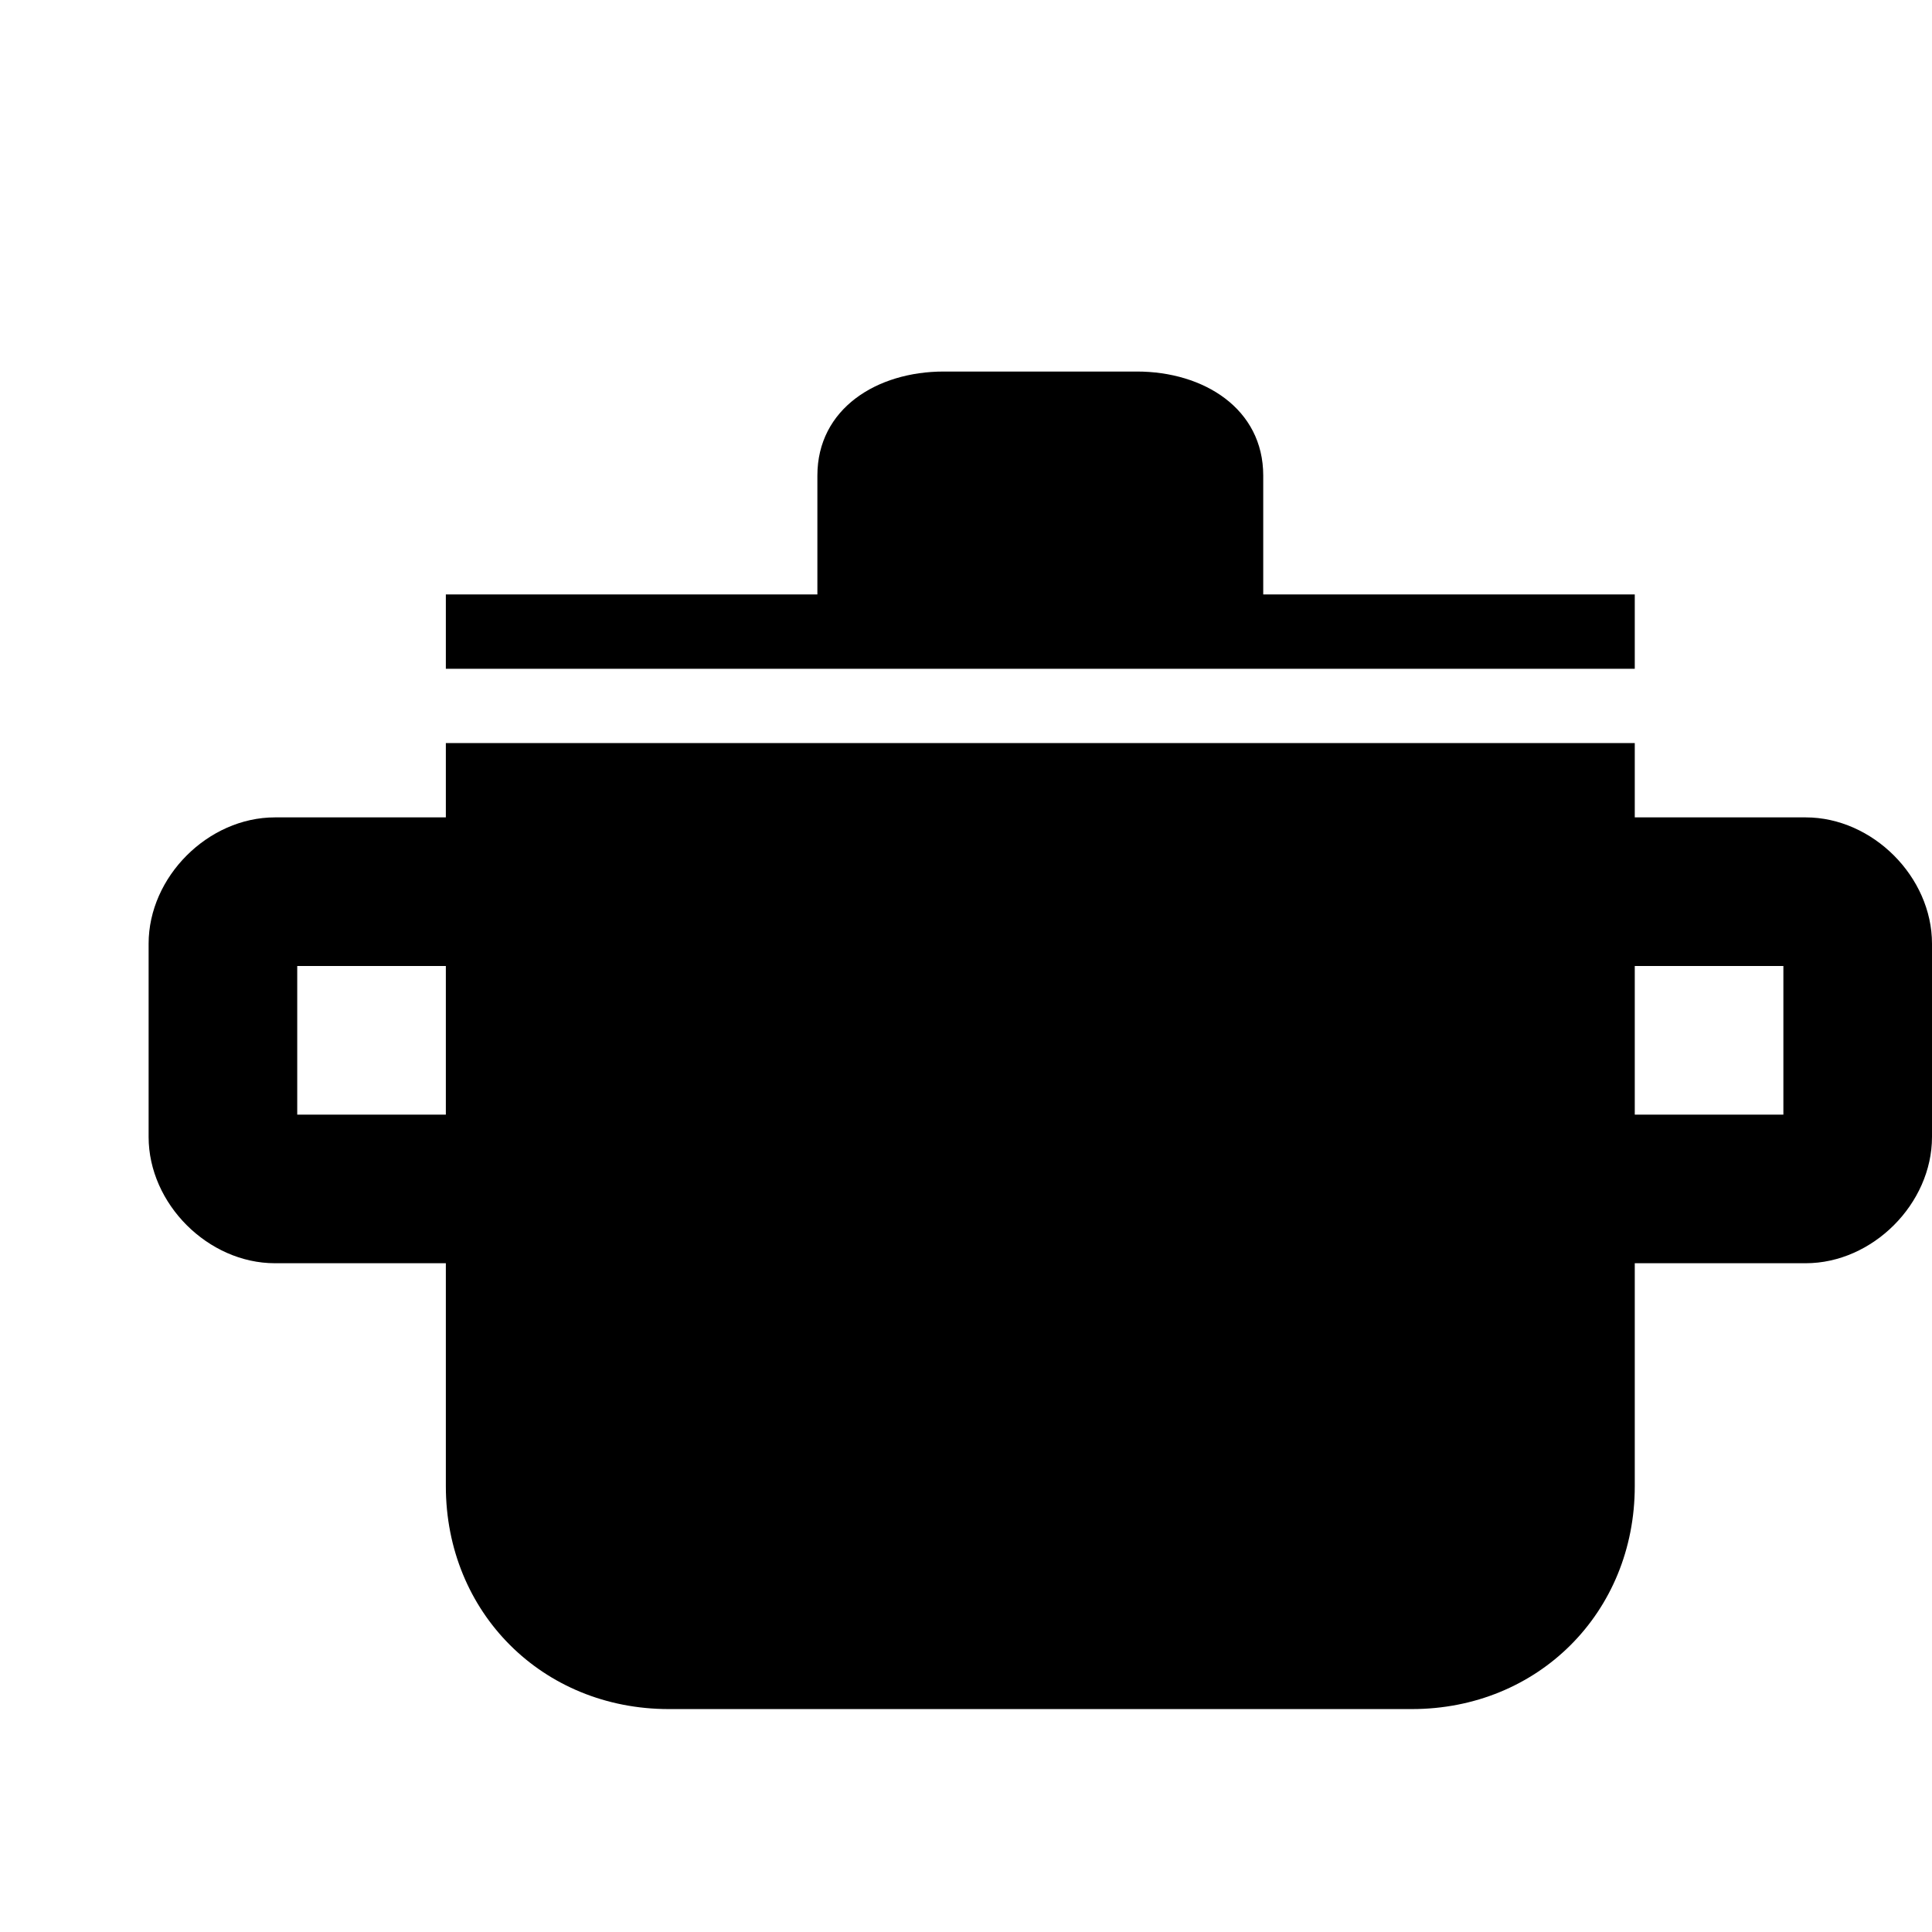
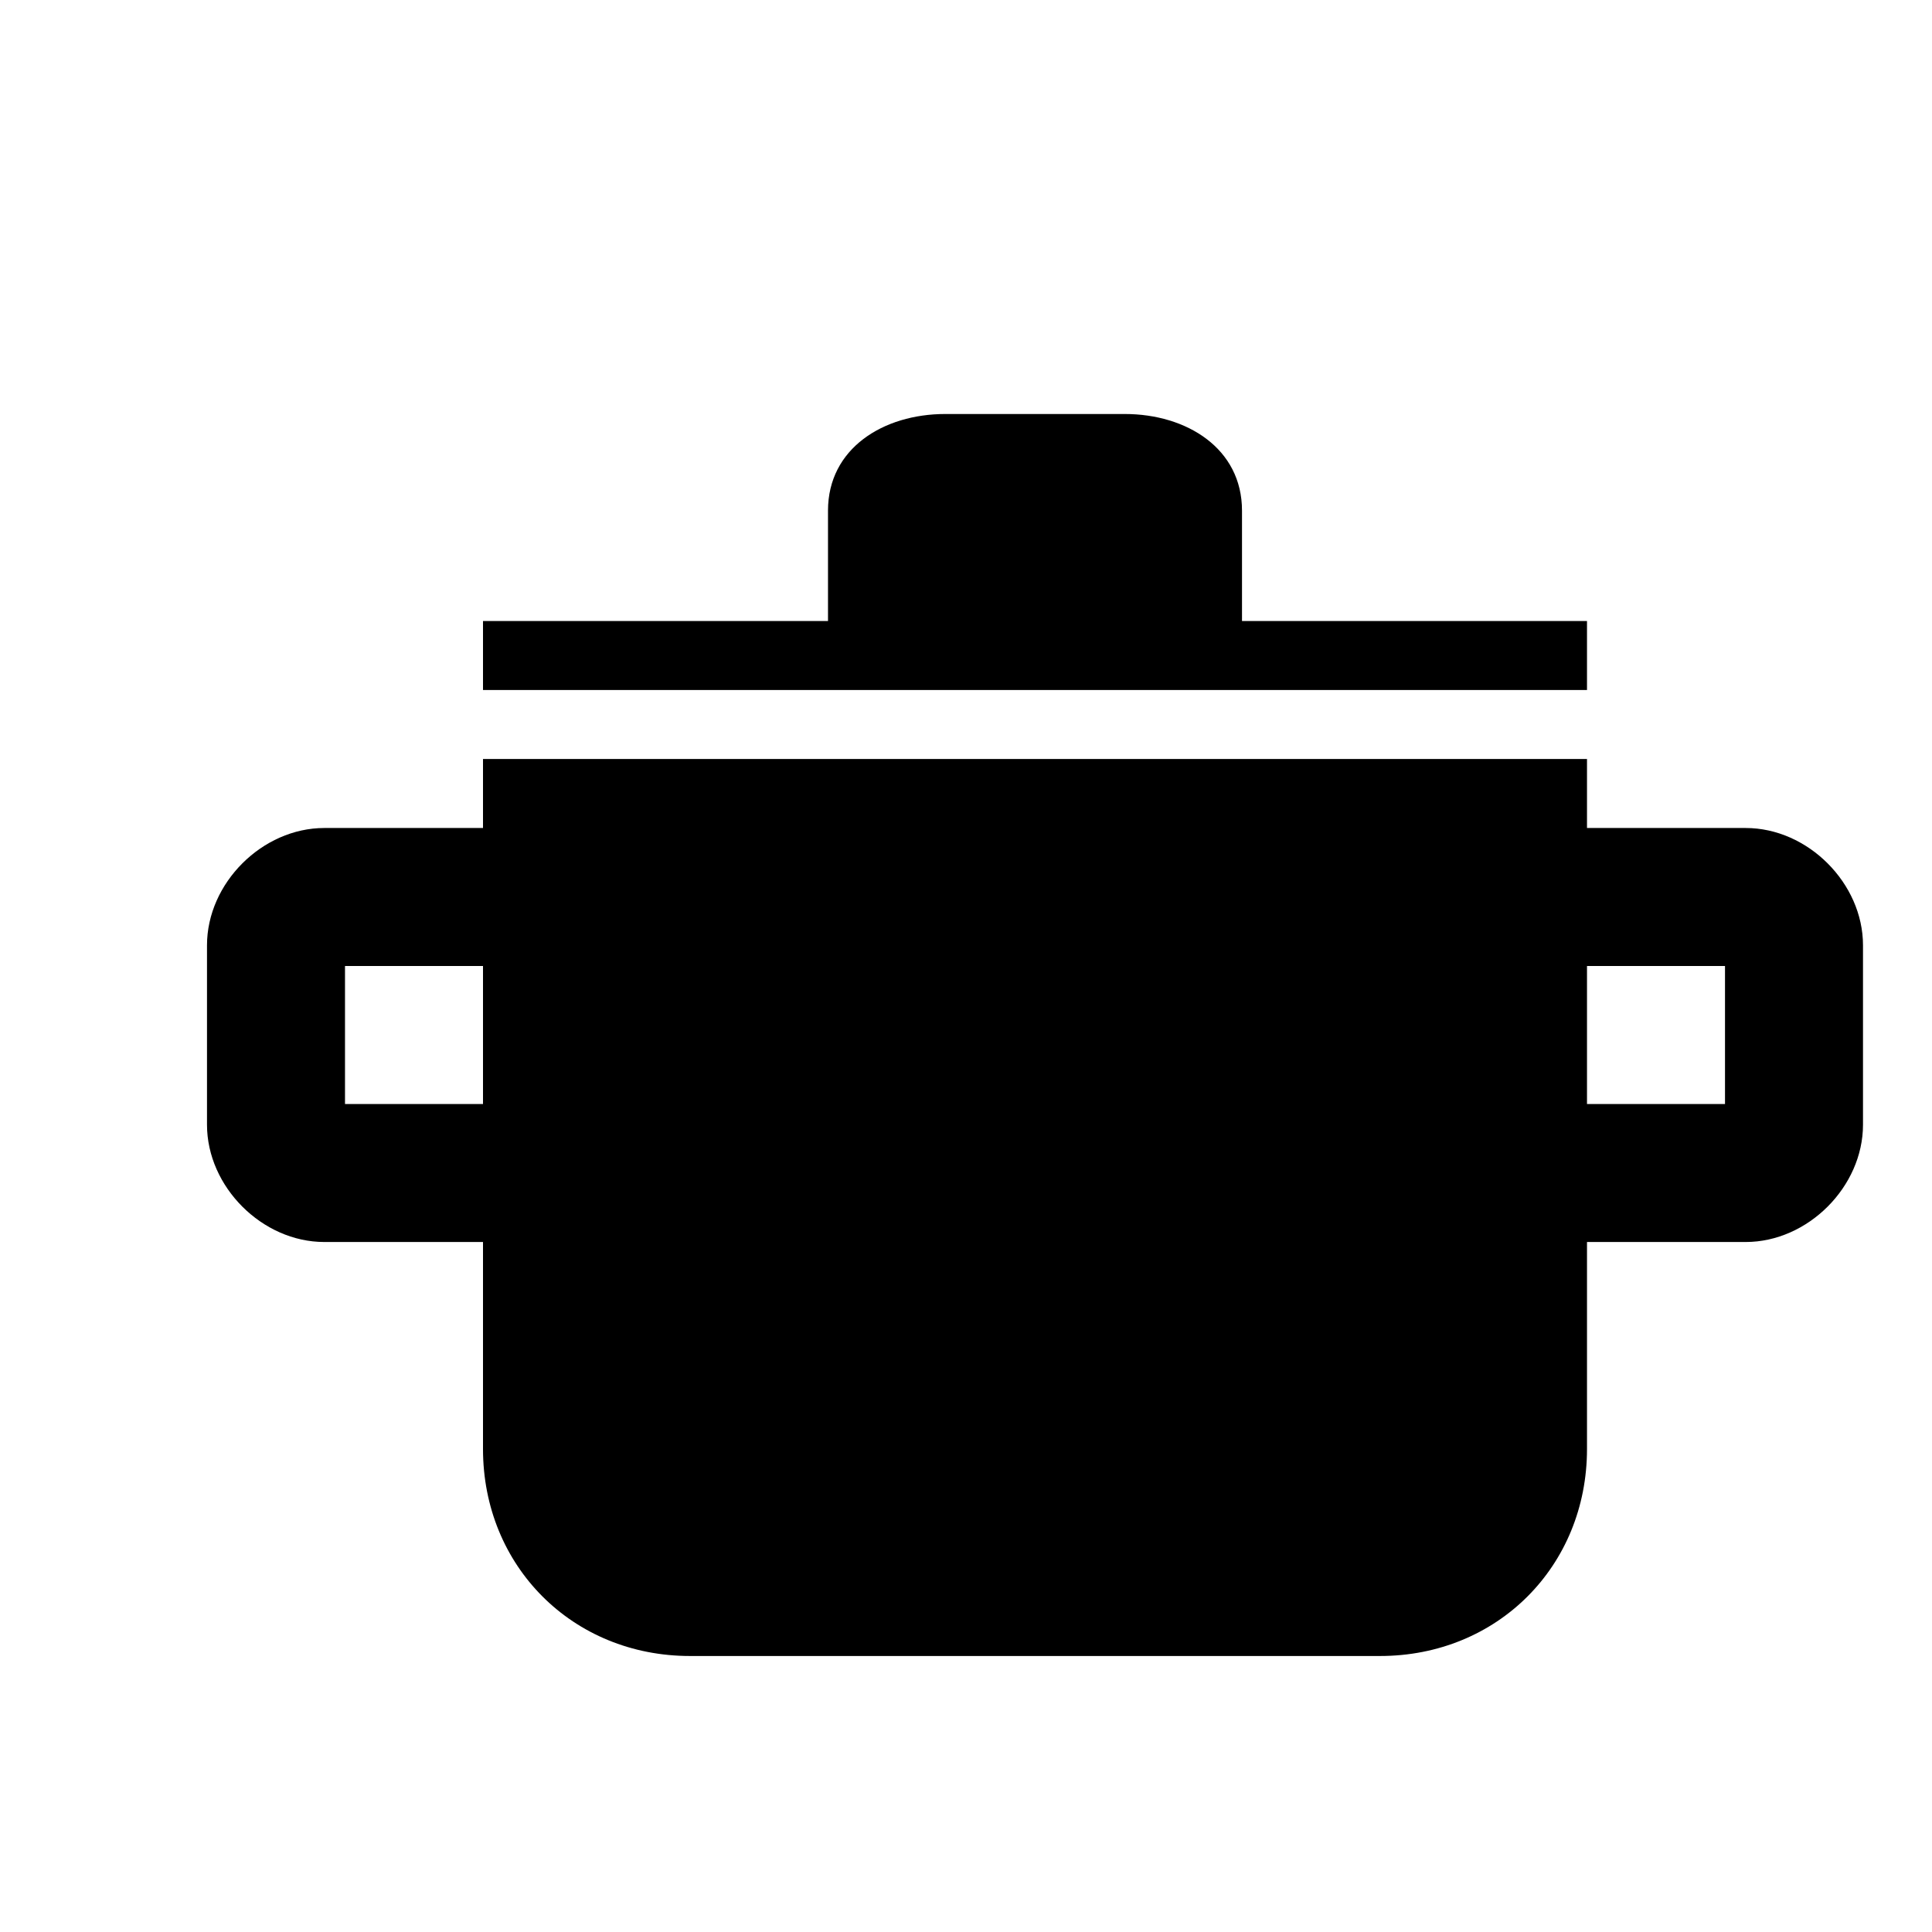
- <svg xmlns="http://www.w3.org/2000/svg" version="1.2" baseProfile="tiny" id="Layer_1" x="0px" y="0px" viewBox="-2 -2 26 26" xml:space="preserve">
+ <svg xmlns="http://www.w3.org/2000/svg" version="1.2" baseProfile="tiny" id="Layer_1" x="0px" y="0px" viewBox="-3 -3 28 28" xml:space="preserve">
  <g>
    <rect x="20" y="11" fill="none" width="2" height="2" />
    <rect x="2" y="11" fill="none" width="2" height="2" />
    <path fill="#000000" d="M22.3,9H20V8H4v1H1.7C0.8,9,0,9.8,0,10.7v2.6C0,14.2,0.8,15,1.7,15H4v3c0,1.7,1.3,3,3,3h10c1.7,0,3-1.3,3-3v-3h2.3   c0.9,0,1.7-0.8,1.7-1.7v-2.6C24,9.8,23.2,9,22.3,9z M4,13H2v-2h2V13z M22,13h-2v-2h2V13z" />
    <path fill="#000000" d="M13.3,3h-2.6C9.8,3,9,3.5,9,4.4V6H4v1h5h6h5V6h-5V4.4C15,3.5,14.2,3,13.3,3z" />
  </g>
</svg>
